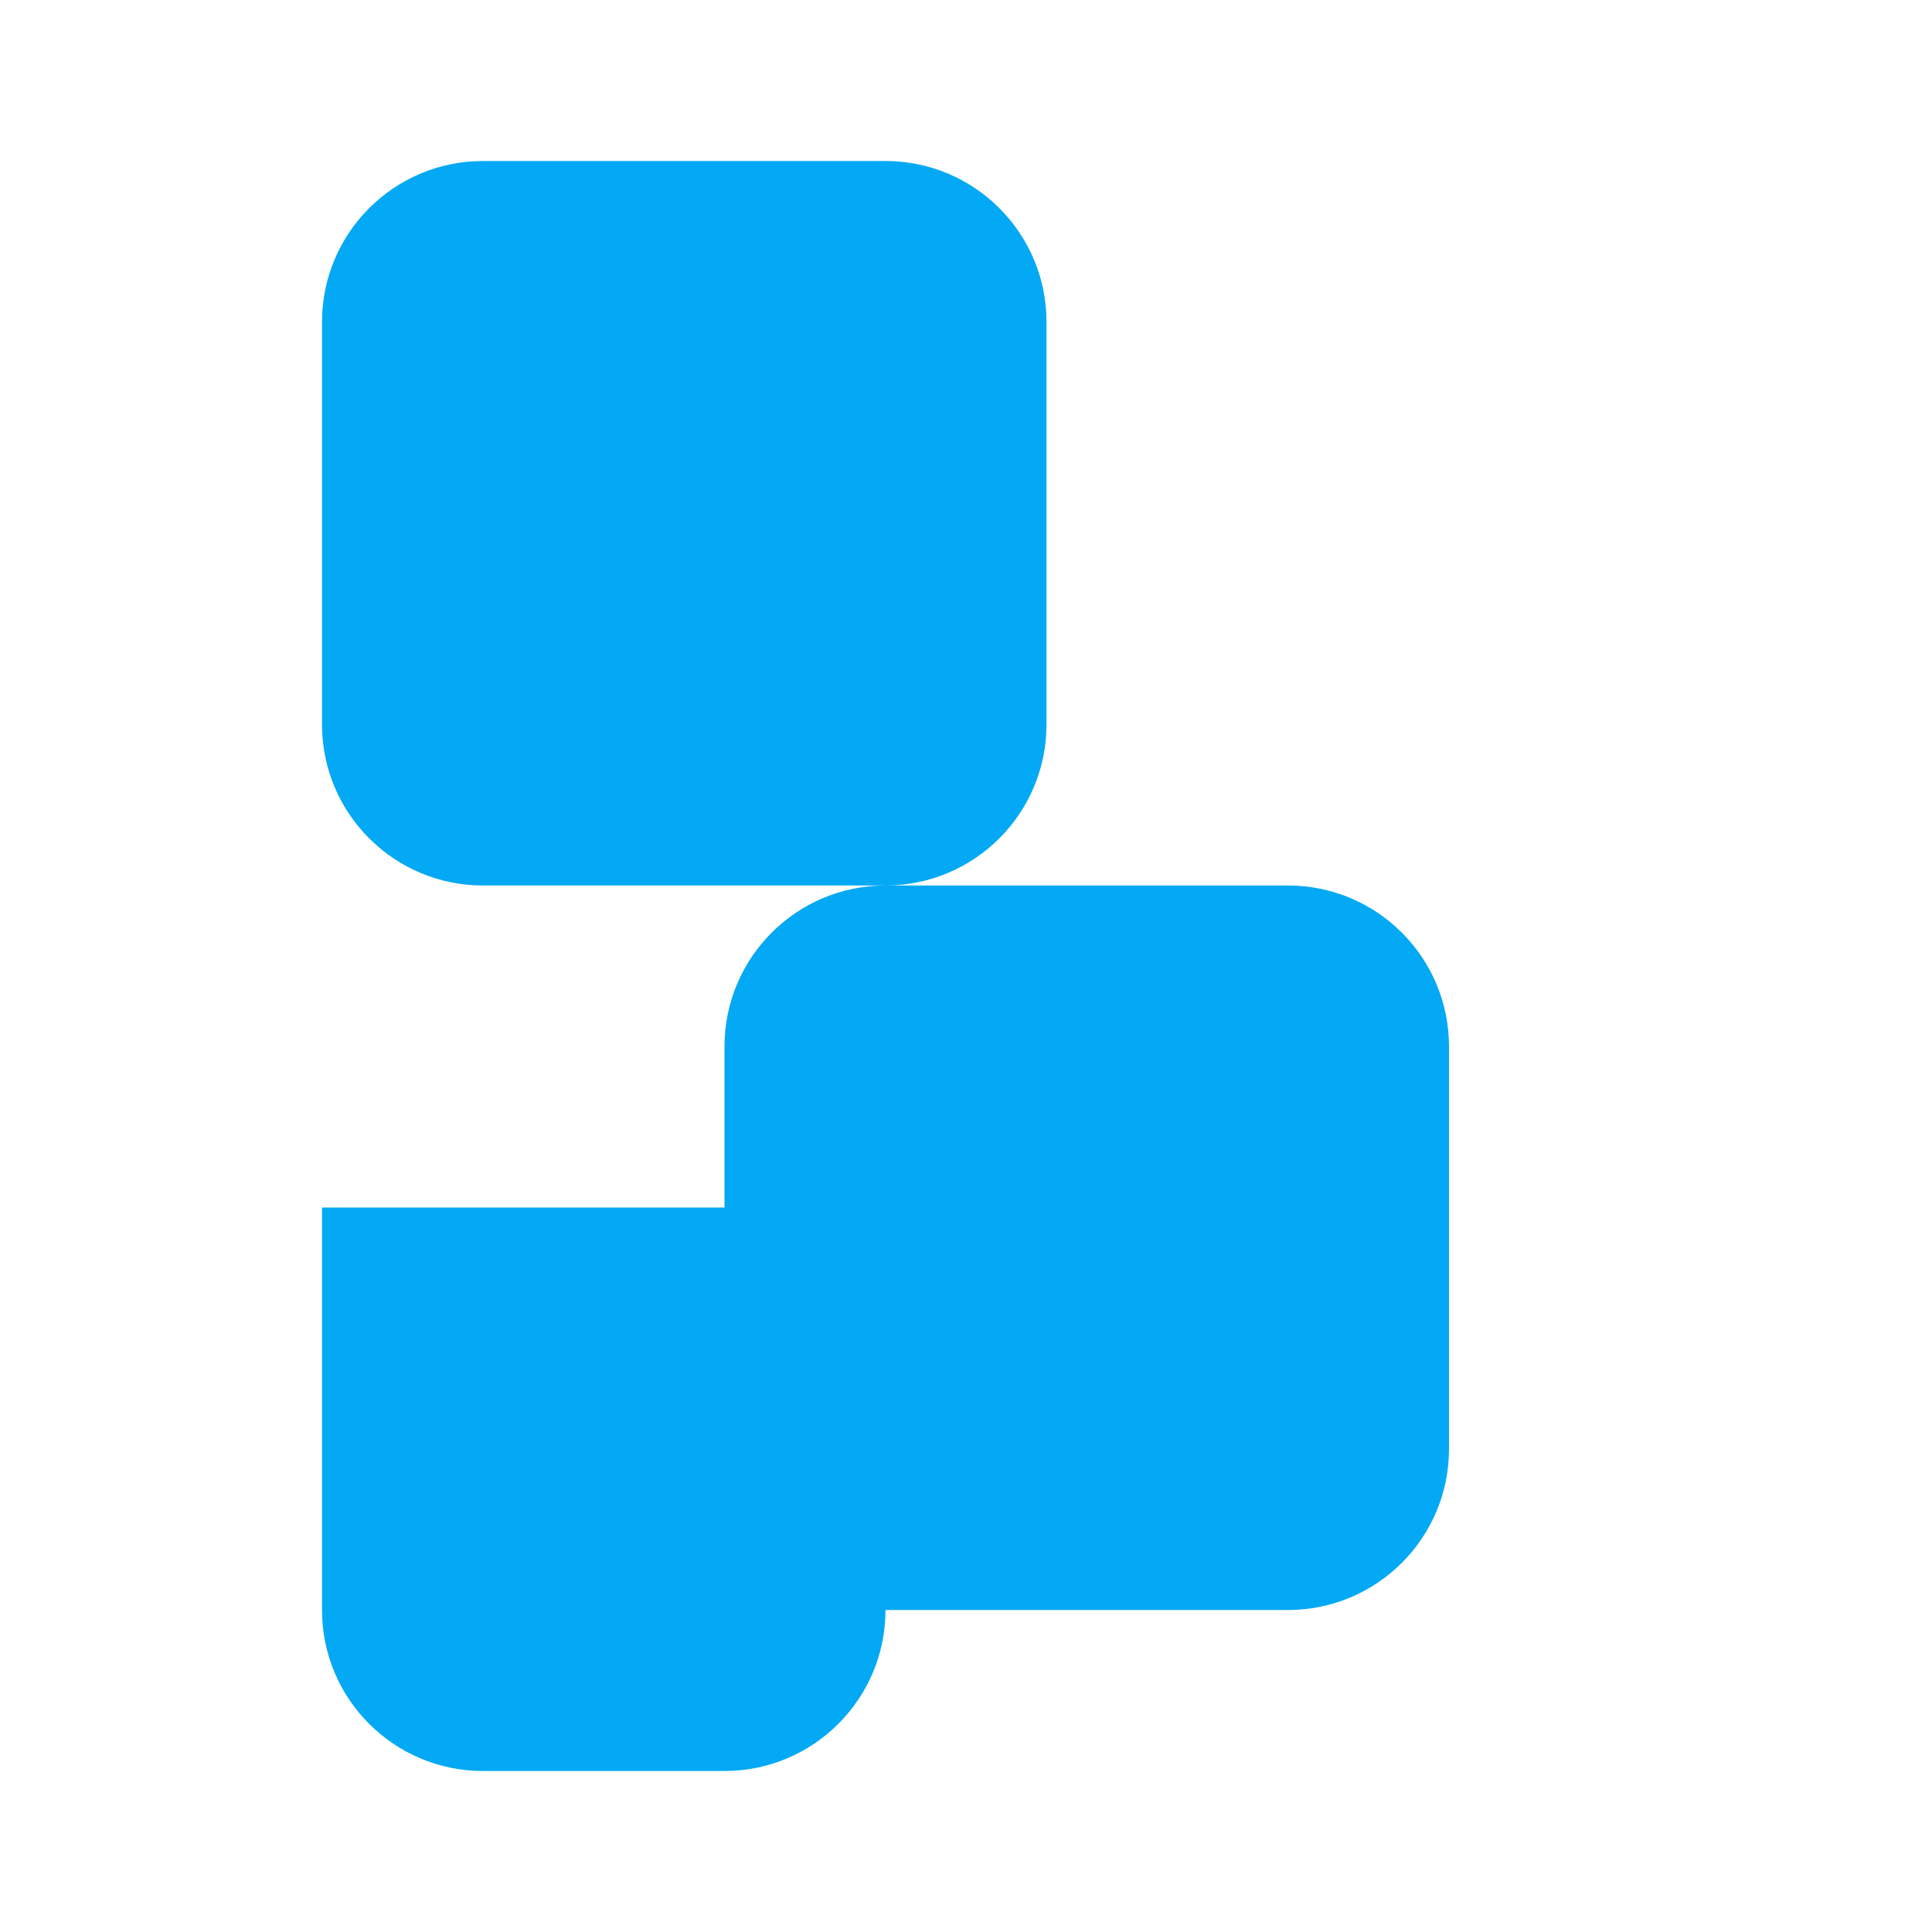
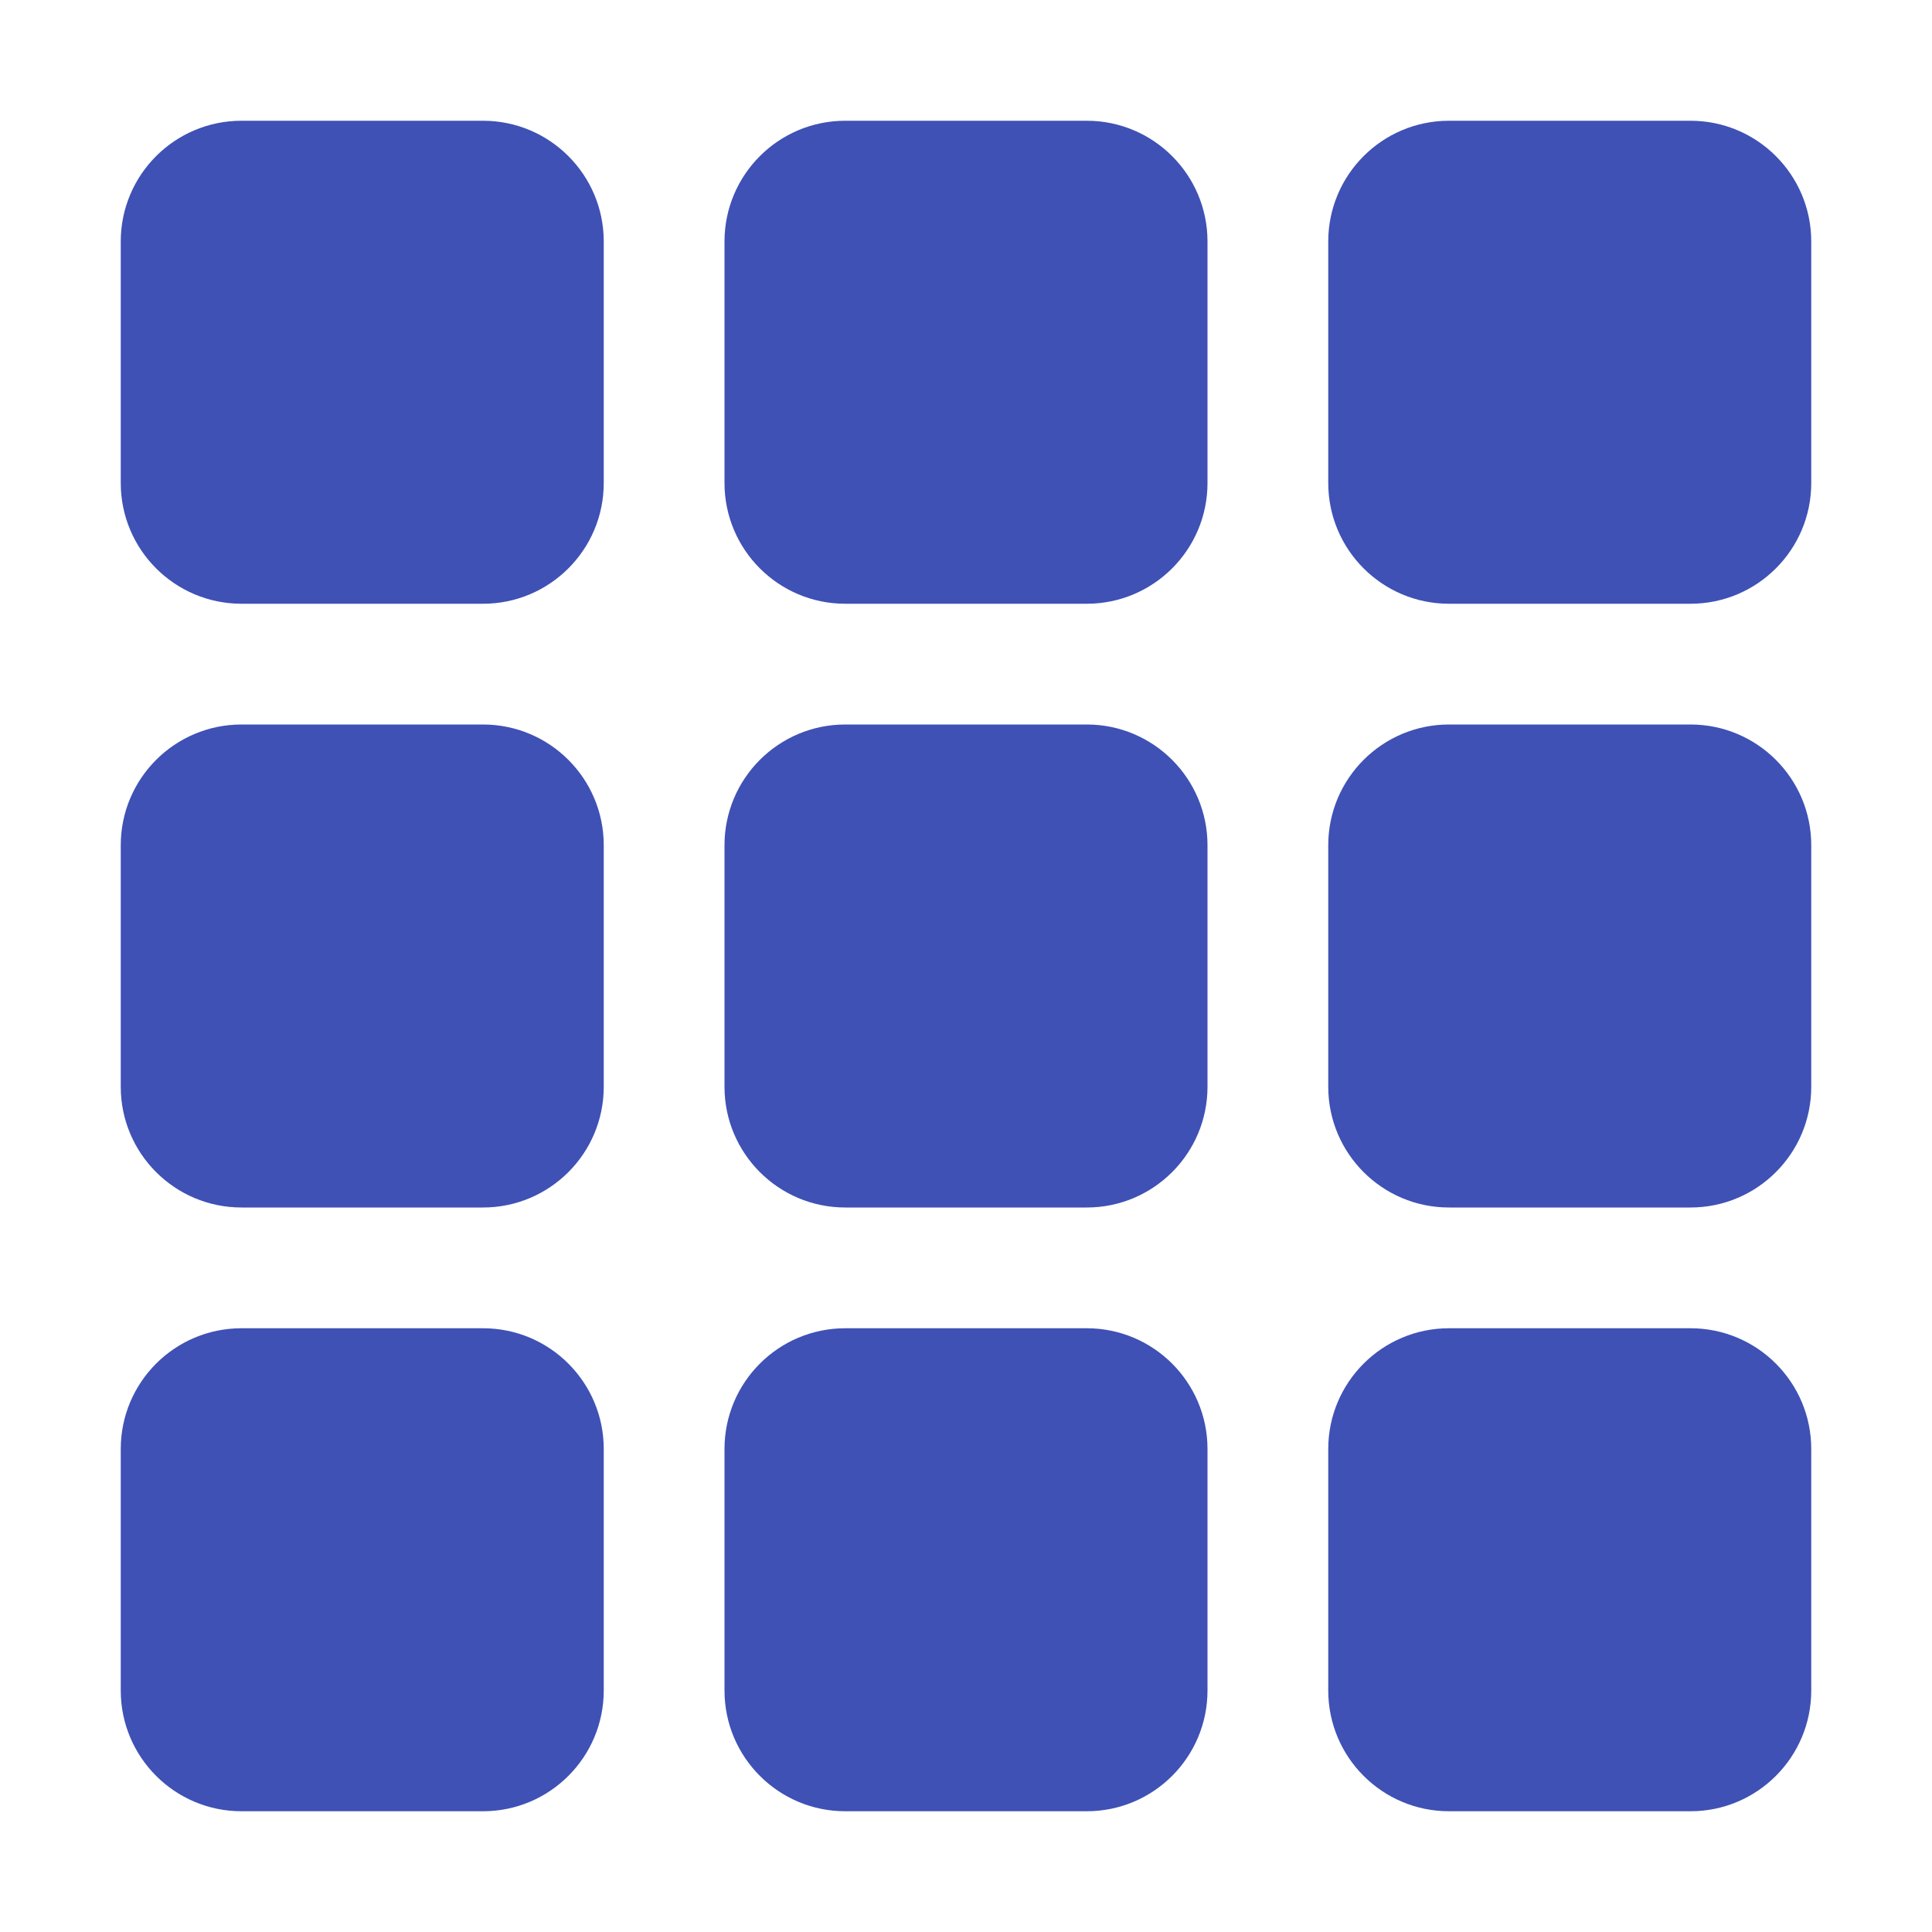
- <svg xmlns="http://www.w3.org/2000/svg" viewBox="0 0 24 24">
-   <path d="M4 4a2 2 0 012-2h5a2 2 0 012 2v5a2 2 0 01-2 2H6a2 2 0 01-2-2zM11 11h5a2 2 0 012 2v5a2 2 0 01-2 2h-5a2 2 0 01-2-2v-5a2 2 0 012-2zM4 15h5a2 2 0 012 2v3a2 2 0 01-2 2H6a2 2 0 01-2-2z" fill="#03A9F4" />
+ <svg xmlns="http://www.w3.org/2000/svg" width="16" height="16" fill="#3F51B5" class="bi bi-grid-3x3-gap-fill" viewBox="0 0 16 16">
+   <path d="M1 2a1 1 0 0 1 1-1h2a1 1 0 0 1 1 1v2a1 1 0 0 1-1 1H2a1 1 0 0 1-1-1zm5 0a1 1 0 0 1 1-1h2a1 1 0 0 1 1 1v2a1 1 0 0 1-1 1H7a1 1 0 0 1-1-1zm5 0a1 1 0 0 1 1-1h2a1 1 0 0 1 1 1v2a1 1 0 0 1-1 1h-2a1 1 0 0 1-1-1zM1 7a1 1 0 0 1 1-1h2a1 1 0 0 1 1 1v2a1 1 0 0 1-1 1H2a1 1 0 0 1-1-1zm5 0a1 1 0 0 1 1-1h2a1 1 0 0 1 1 1v2a1 1 0 0 1-1 1H7a1 1 0 0 1-1-1zm5 0a1 1 0 0 1 1-1h2a1 1 0 0 1 1 1v2a1 1 0 0 1-1 1h-2a1 1 0 0 1-1-1zM1 12a1 1 0 0 1 1-1h2a1 1 0 0 1 1 1v2a1 1 0 0 1-1 1H2a1 1 0 0 1-1-1zm5 0a1 1 0 0 1 1-1h2a1 1 0 0 1 1 1v2a1 1 0 0 1-1 1H7a1 1 0 0 1-1-1zm5 0a1 1 0 0 1 1-1h2a1 1 0 0 1 1 1v2a1 1 0 0 1-1 1h-2a1 1 0 0 1-1-1z" />
</svg>
